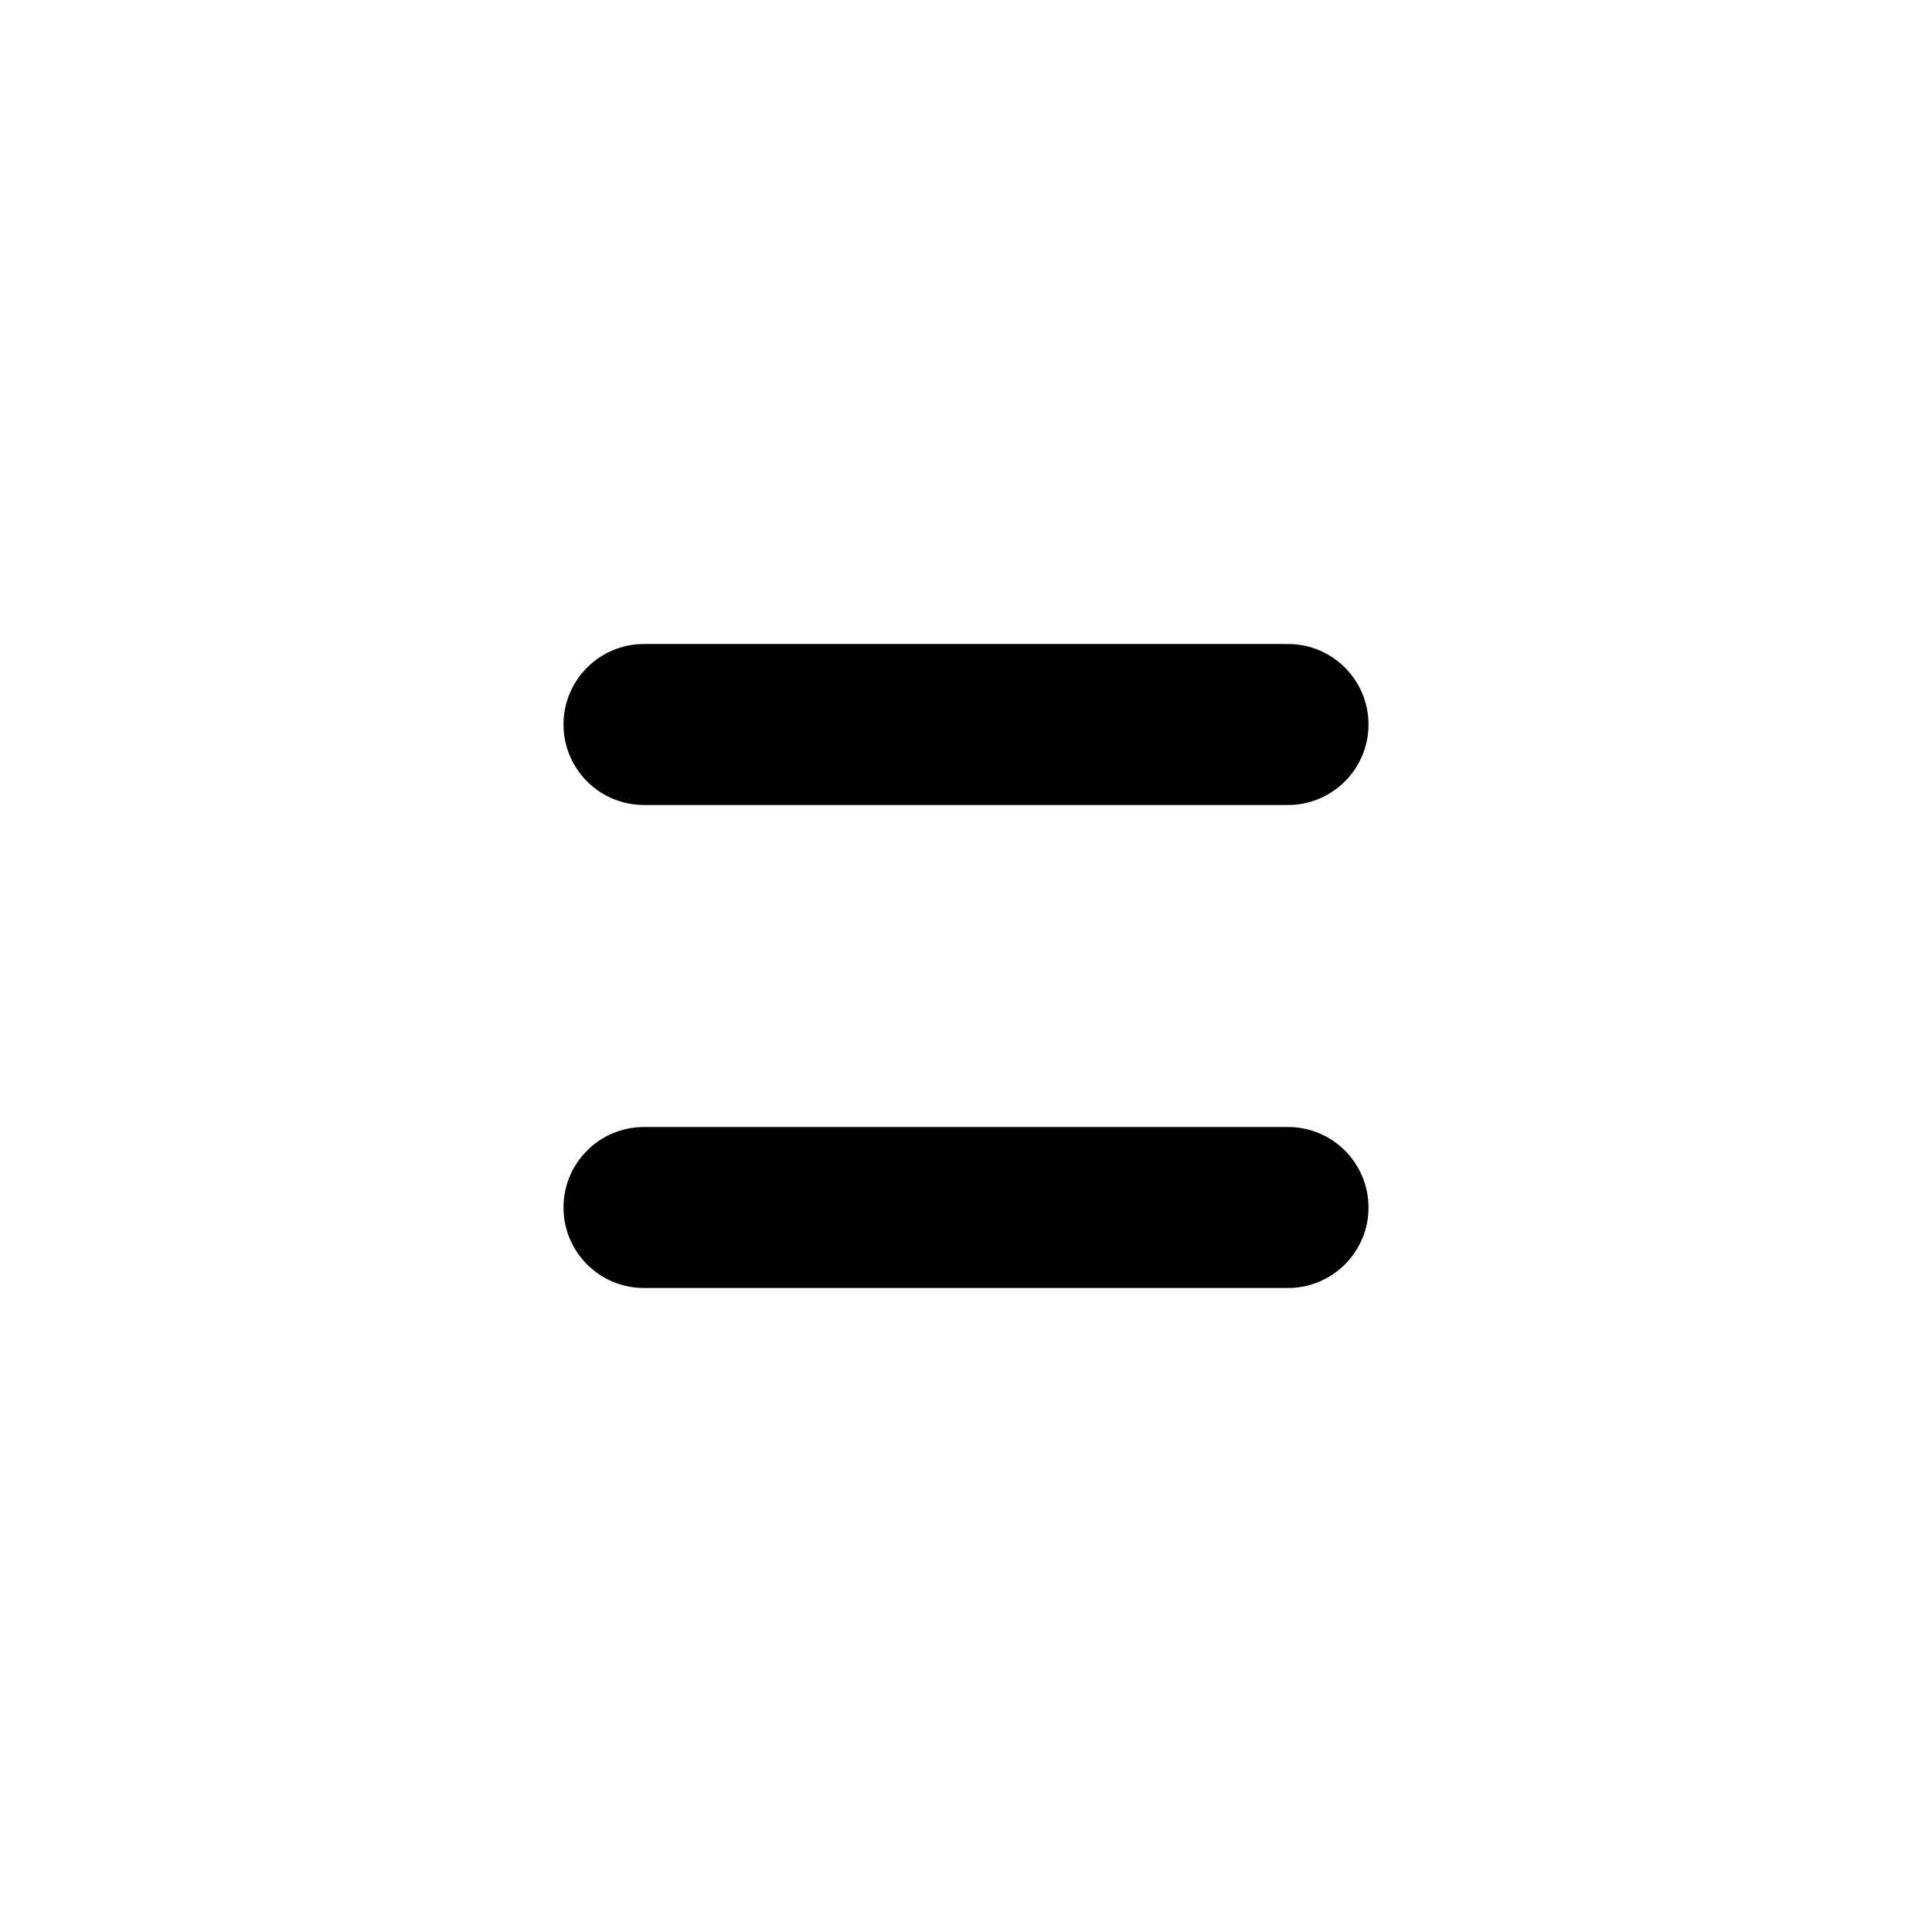
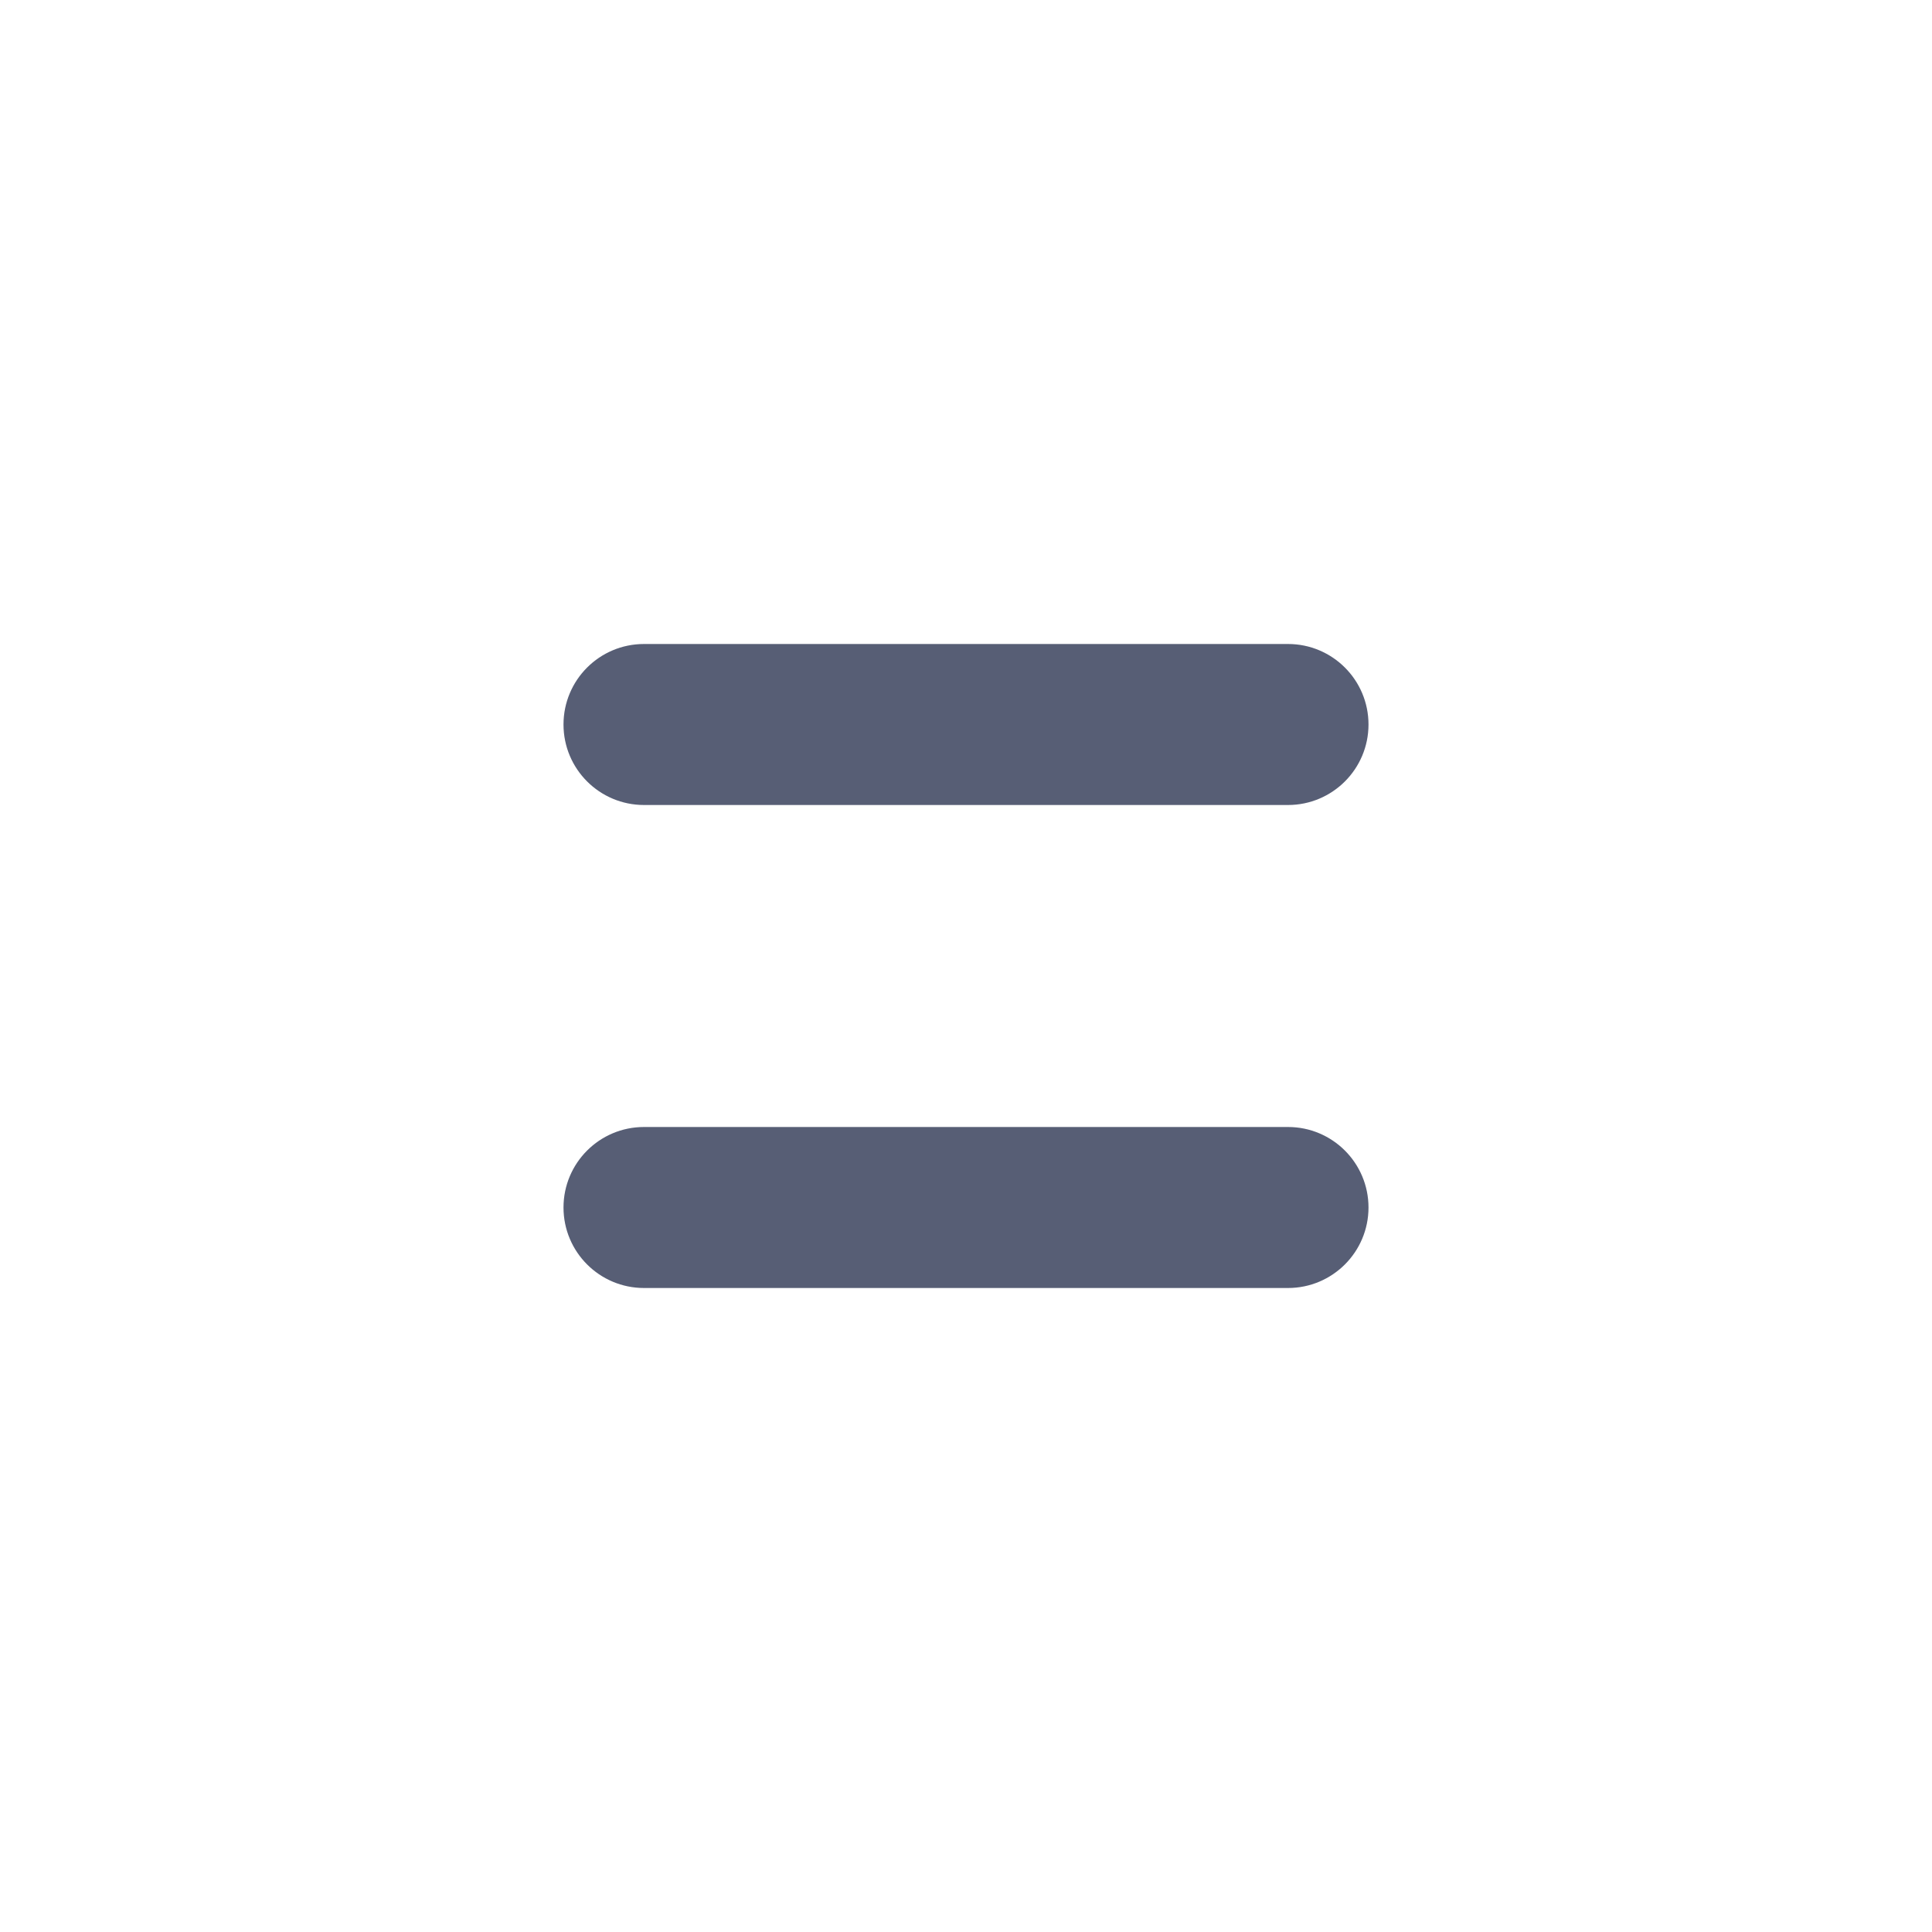
- <svg xmlns="http://www.w3.org/2000/svg" data-name="Layer 1" viewBox="6 6 24 24">
-   <g>
-     <rect fill="currentColor" x="13" y="14" width="10" height="2" rx="1" ry="1" />
-     <rect fill="currentColor" x="13" y="20" width="10" height="2" rx="1" ry="1" />
+ <svg xmlns="http://www.w3.org/2000/svg" id="Layer_1" data-name="Layer 1" viewBox="6 6 24 24">
+   <defs>
+     <style>
+         .cls-4{fill:#575e75;}
+     </style>
+   </defs>
+   <g class="cls-3">
+     <rect class="cls-4" x="13" y="14" width="10" height="2" rx="1" ry="1" />
+     <rect class="cls-4" x="13" y="20" width="10" height="2" rx="1" ry="1" />
  </g>
</svg>
